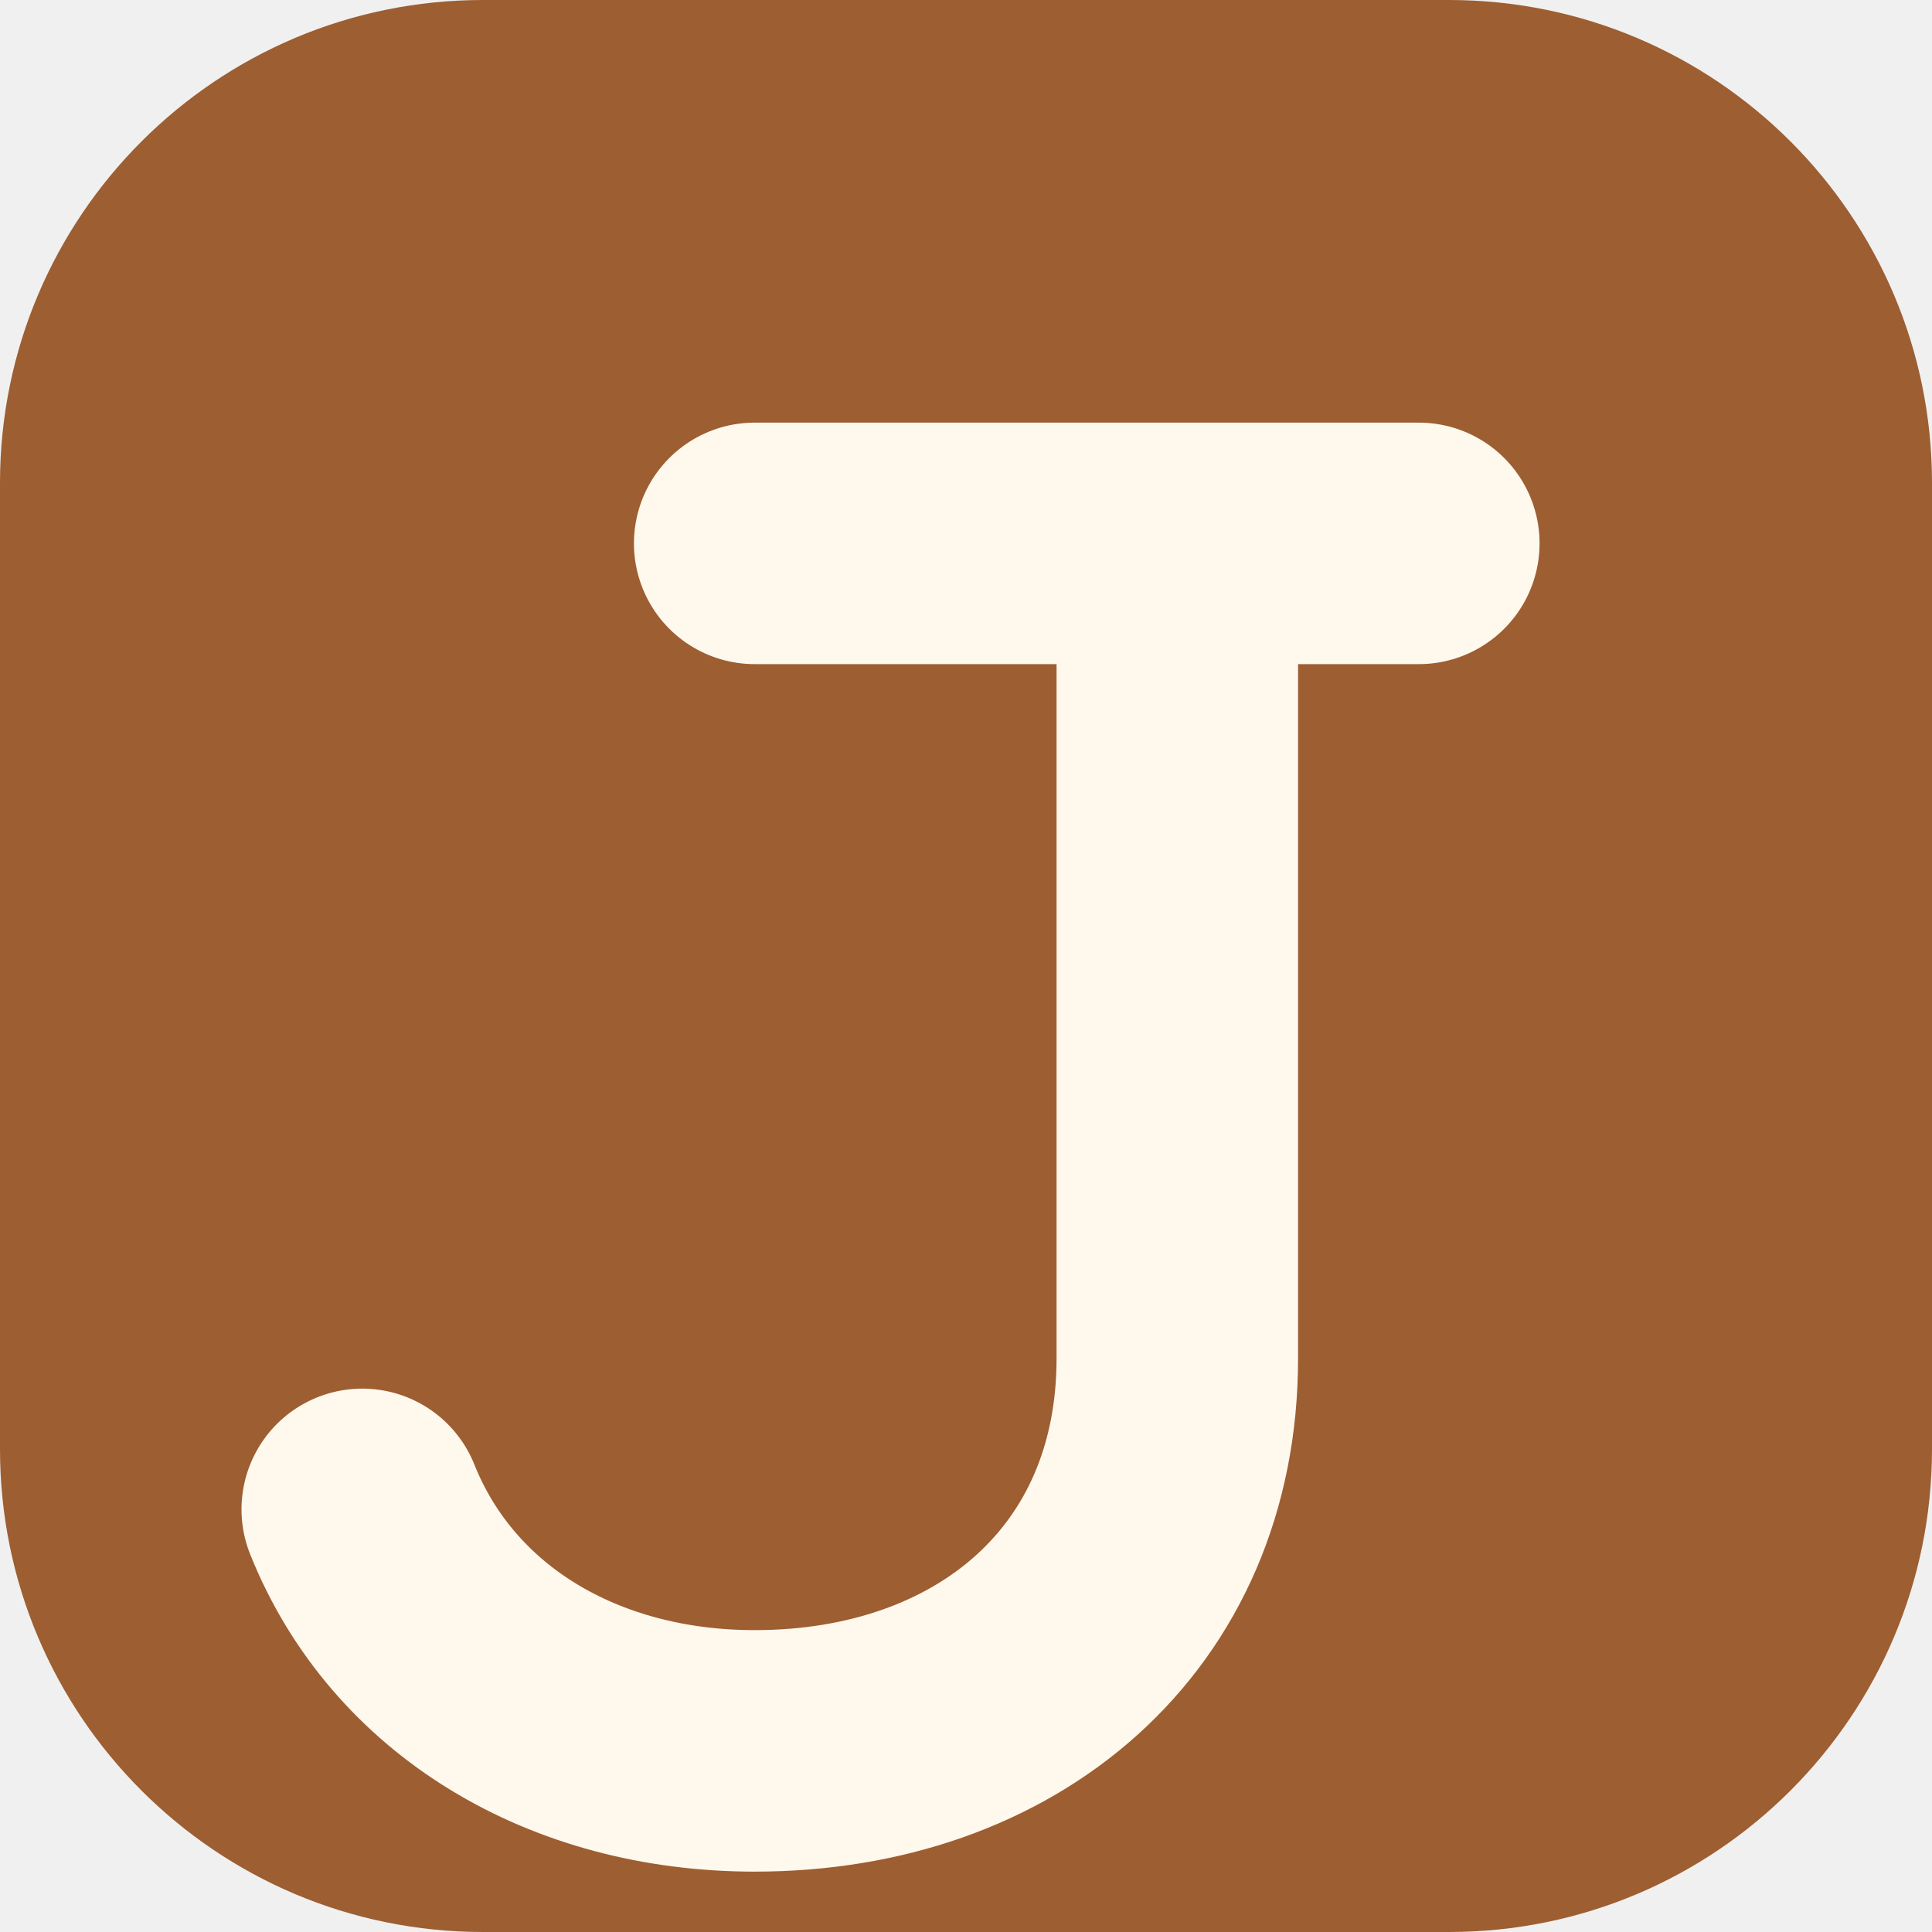
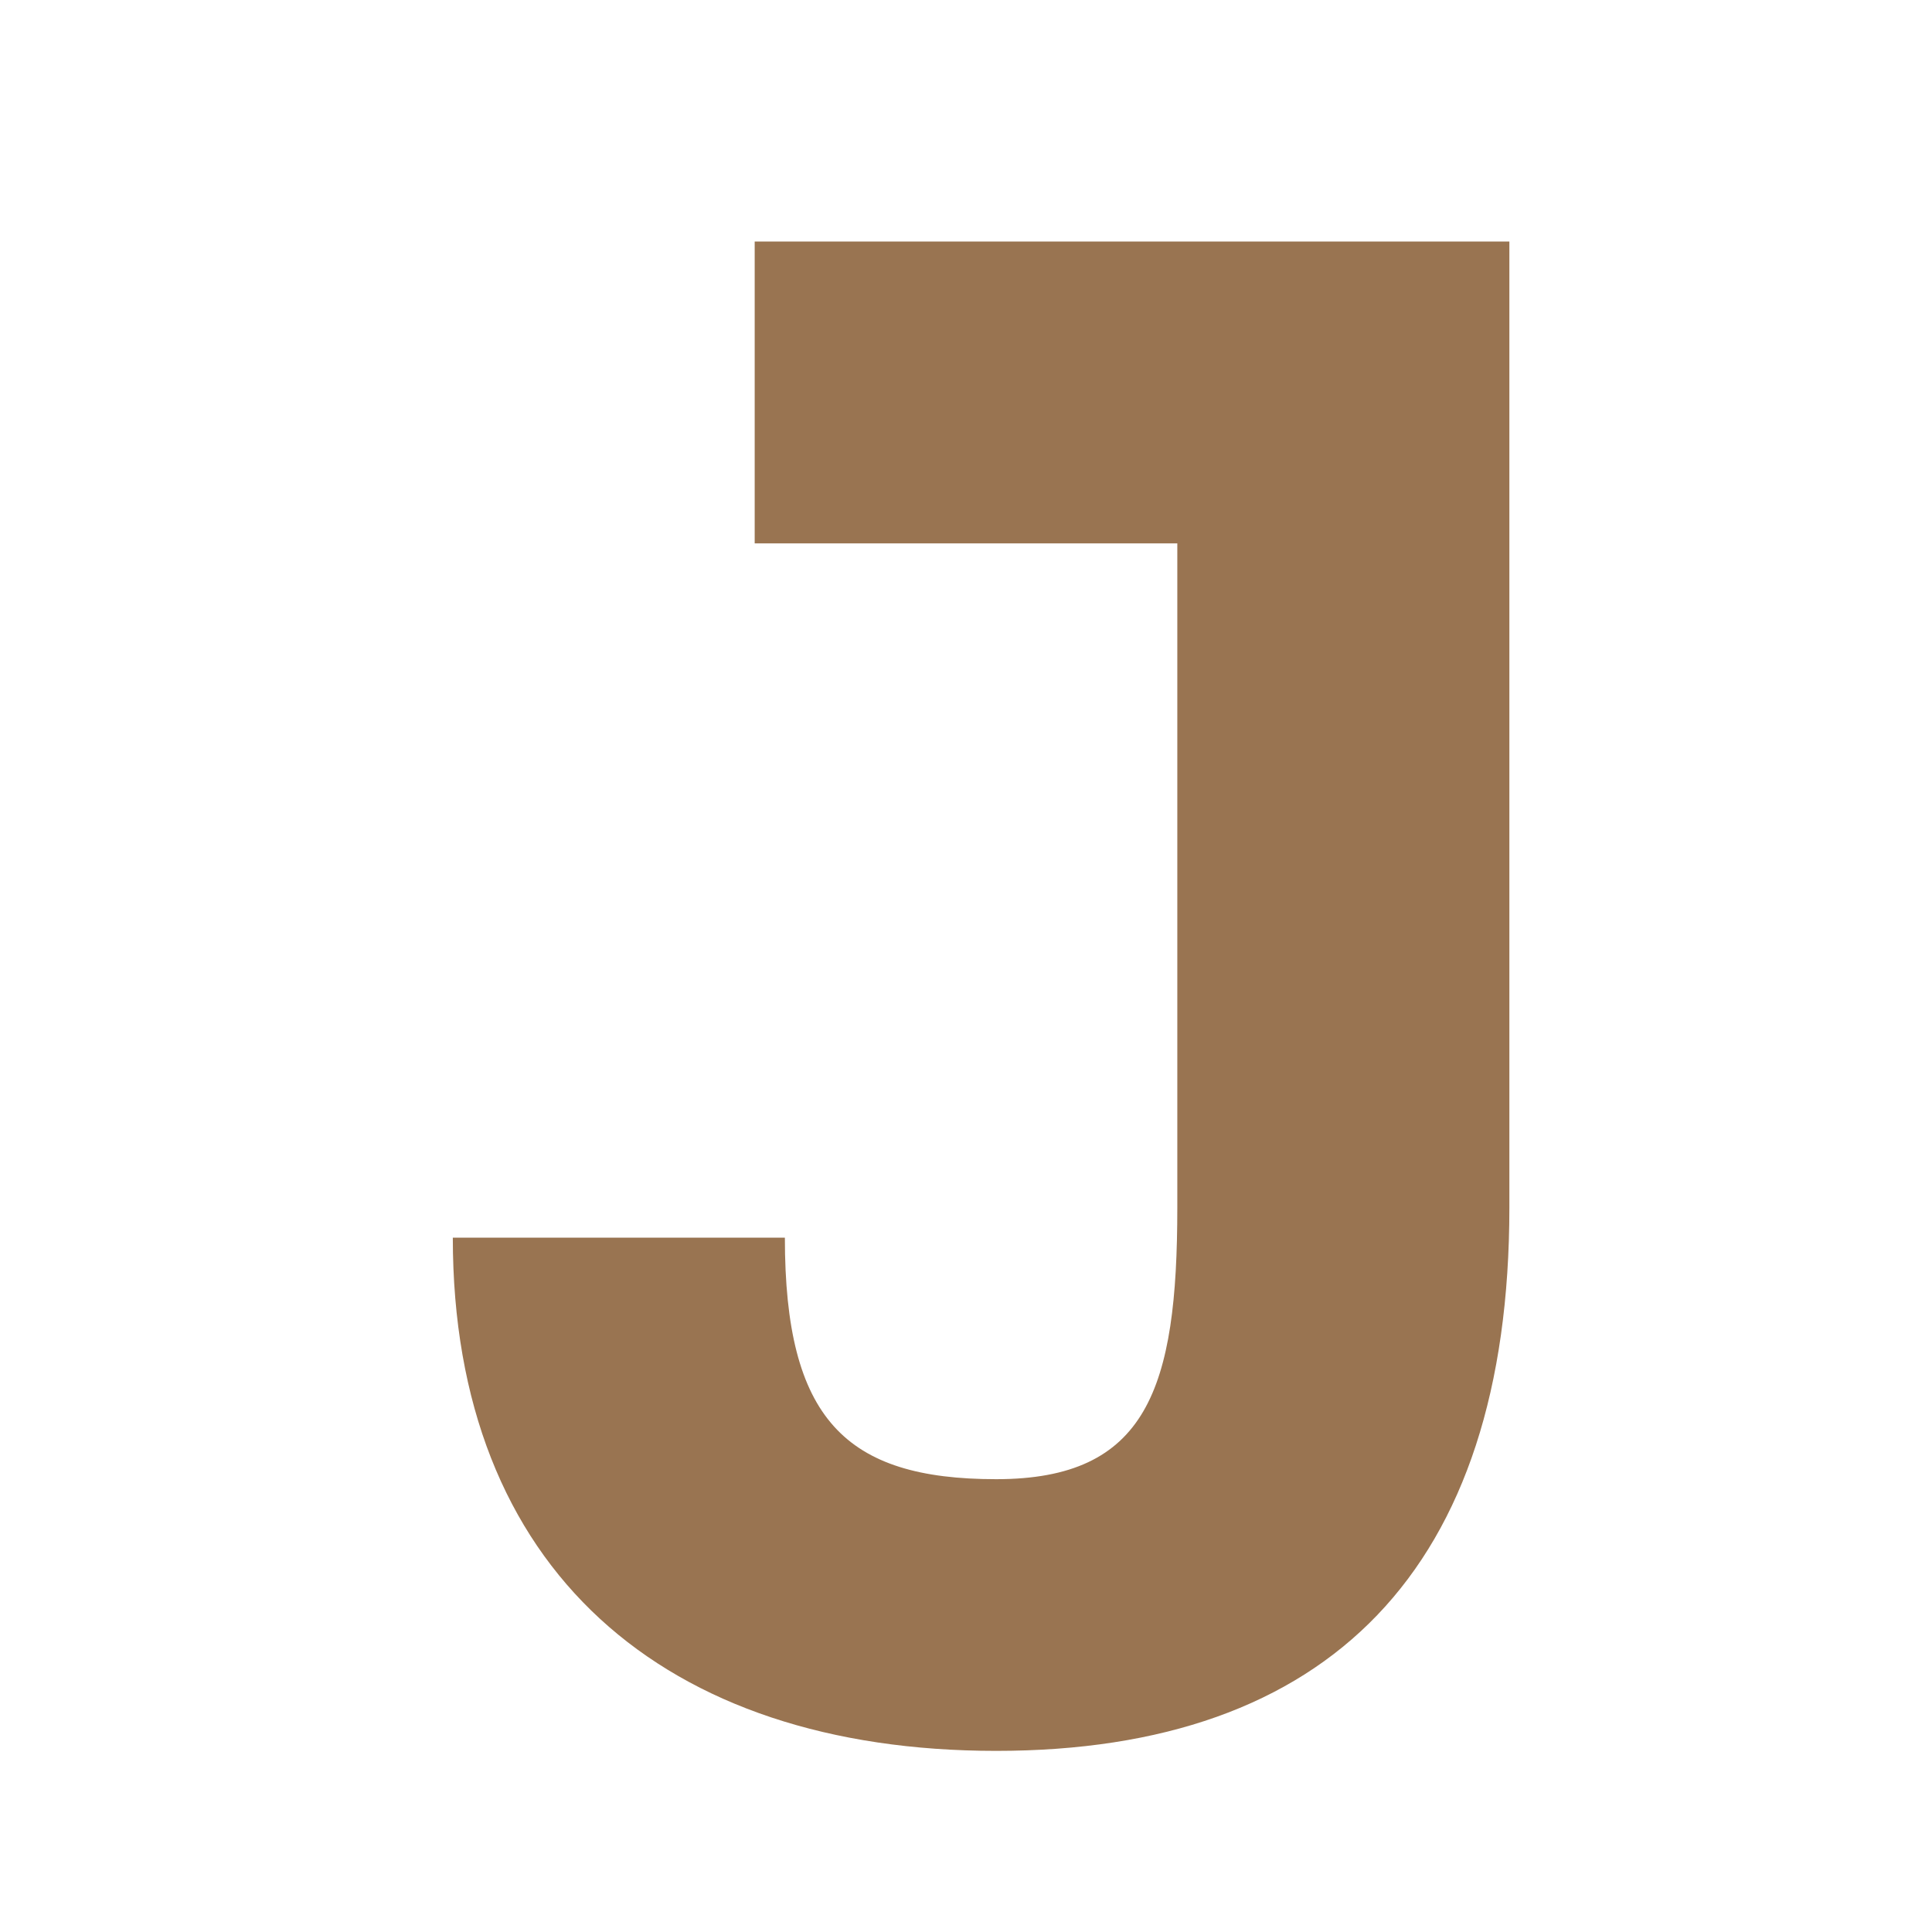
- <svg xmlns="http://www.w3.org/2000/svg" viewBox="0 0 64 64" role="img" aria-label="Jilson Perez">
-   <rect width="64" height="64" rx="16" fill="#9d5e32" />
-   <path d="M25 18h22M39 18v27c0 8-6 13-14 13-6 0-11-3-13-8" fill="none" stroke="#fff8ed" stroke-width="8" stroke-linecap="round" stroke-linejoin="round" />
+ <svg xmlns="http://www.w3.org/2000/svg" viewBox="0 0 64 64">
+   <rect width="64" height="64" fill="white" />
+   <path d="M25 8h25v32c0 12-6 18-17 18-11 0-18-6-18-17h11c0 6 2 8 7 8s6-3 6-9V18H25z" fill="#997451" />
</svg>
